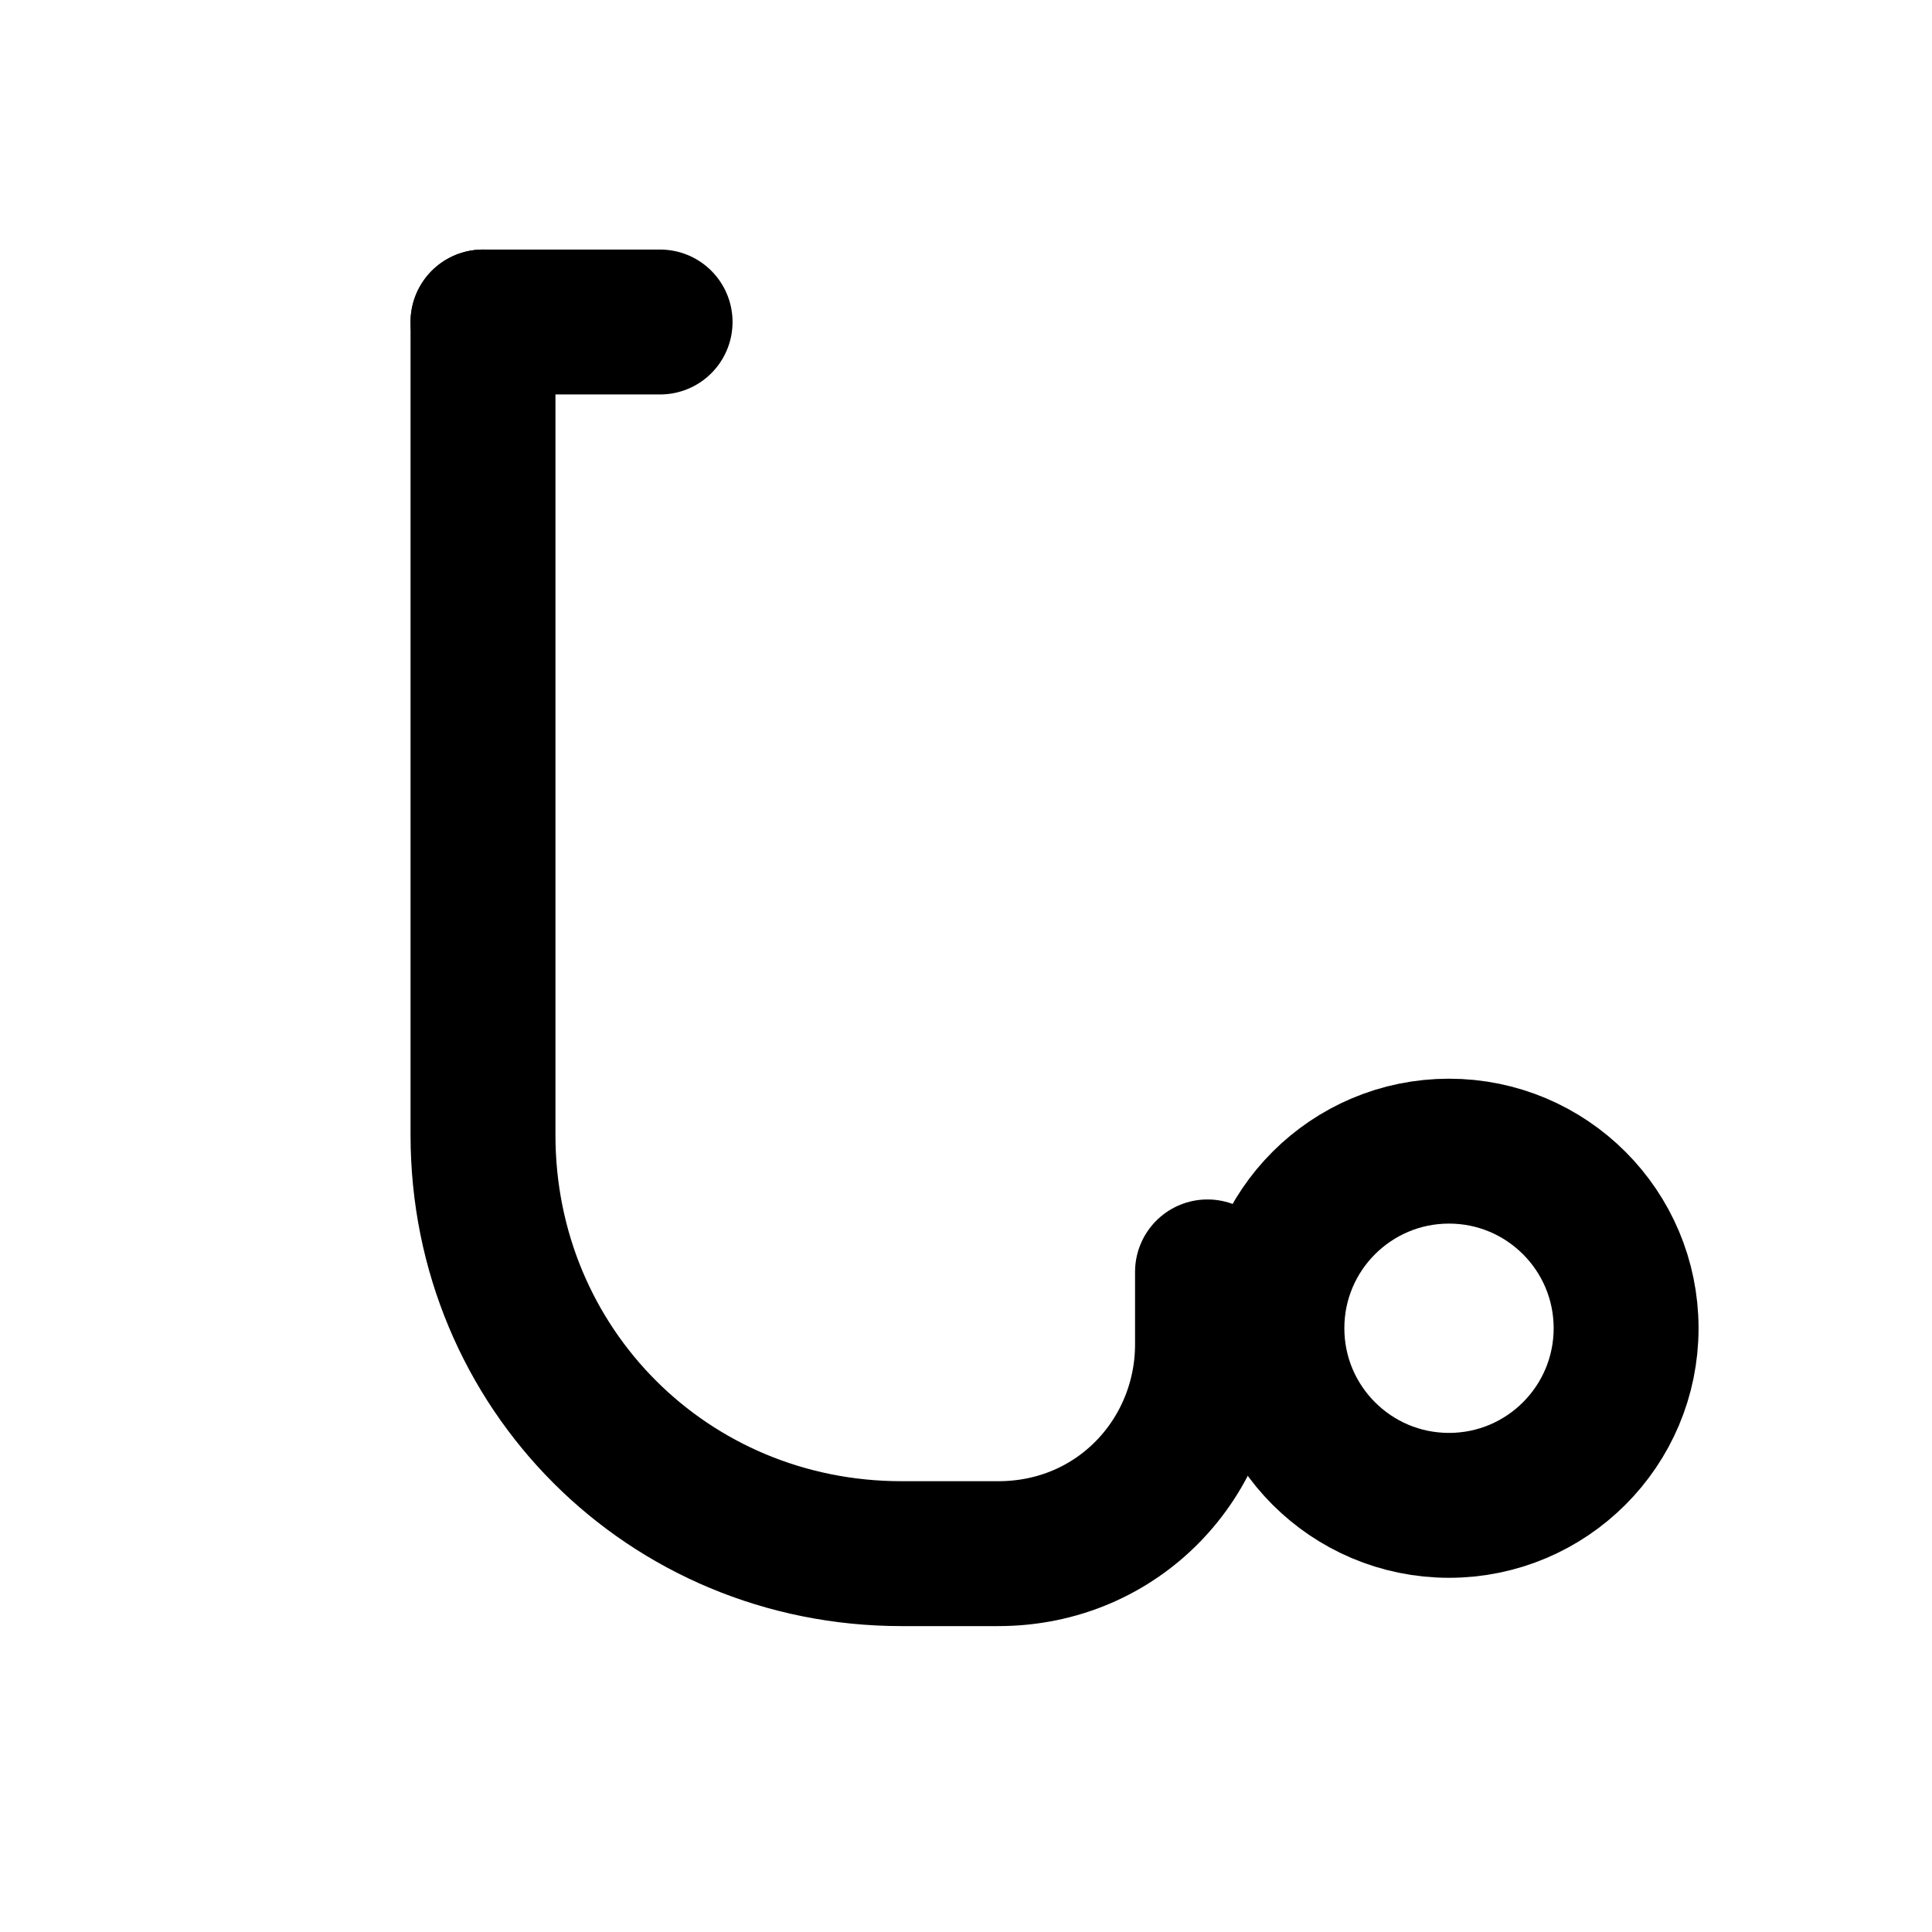
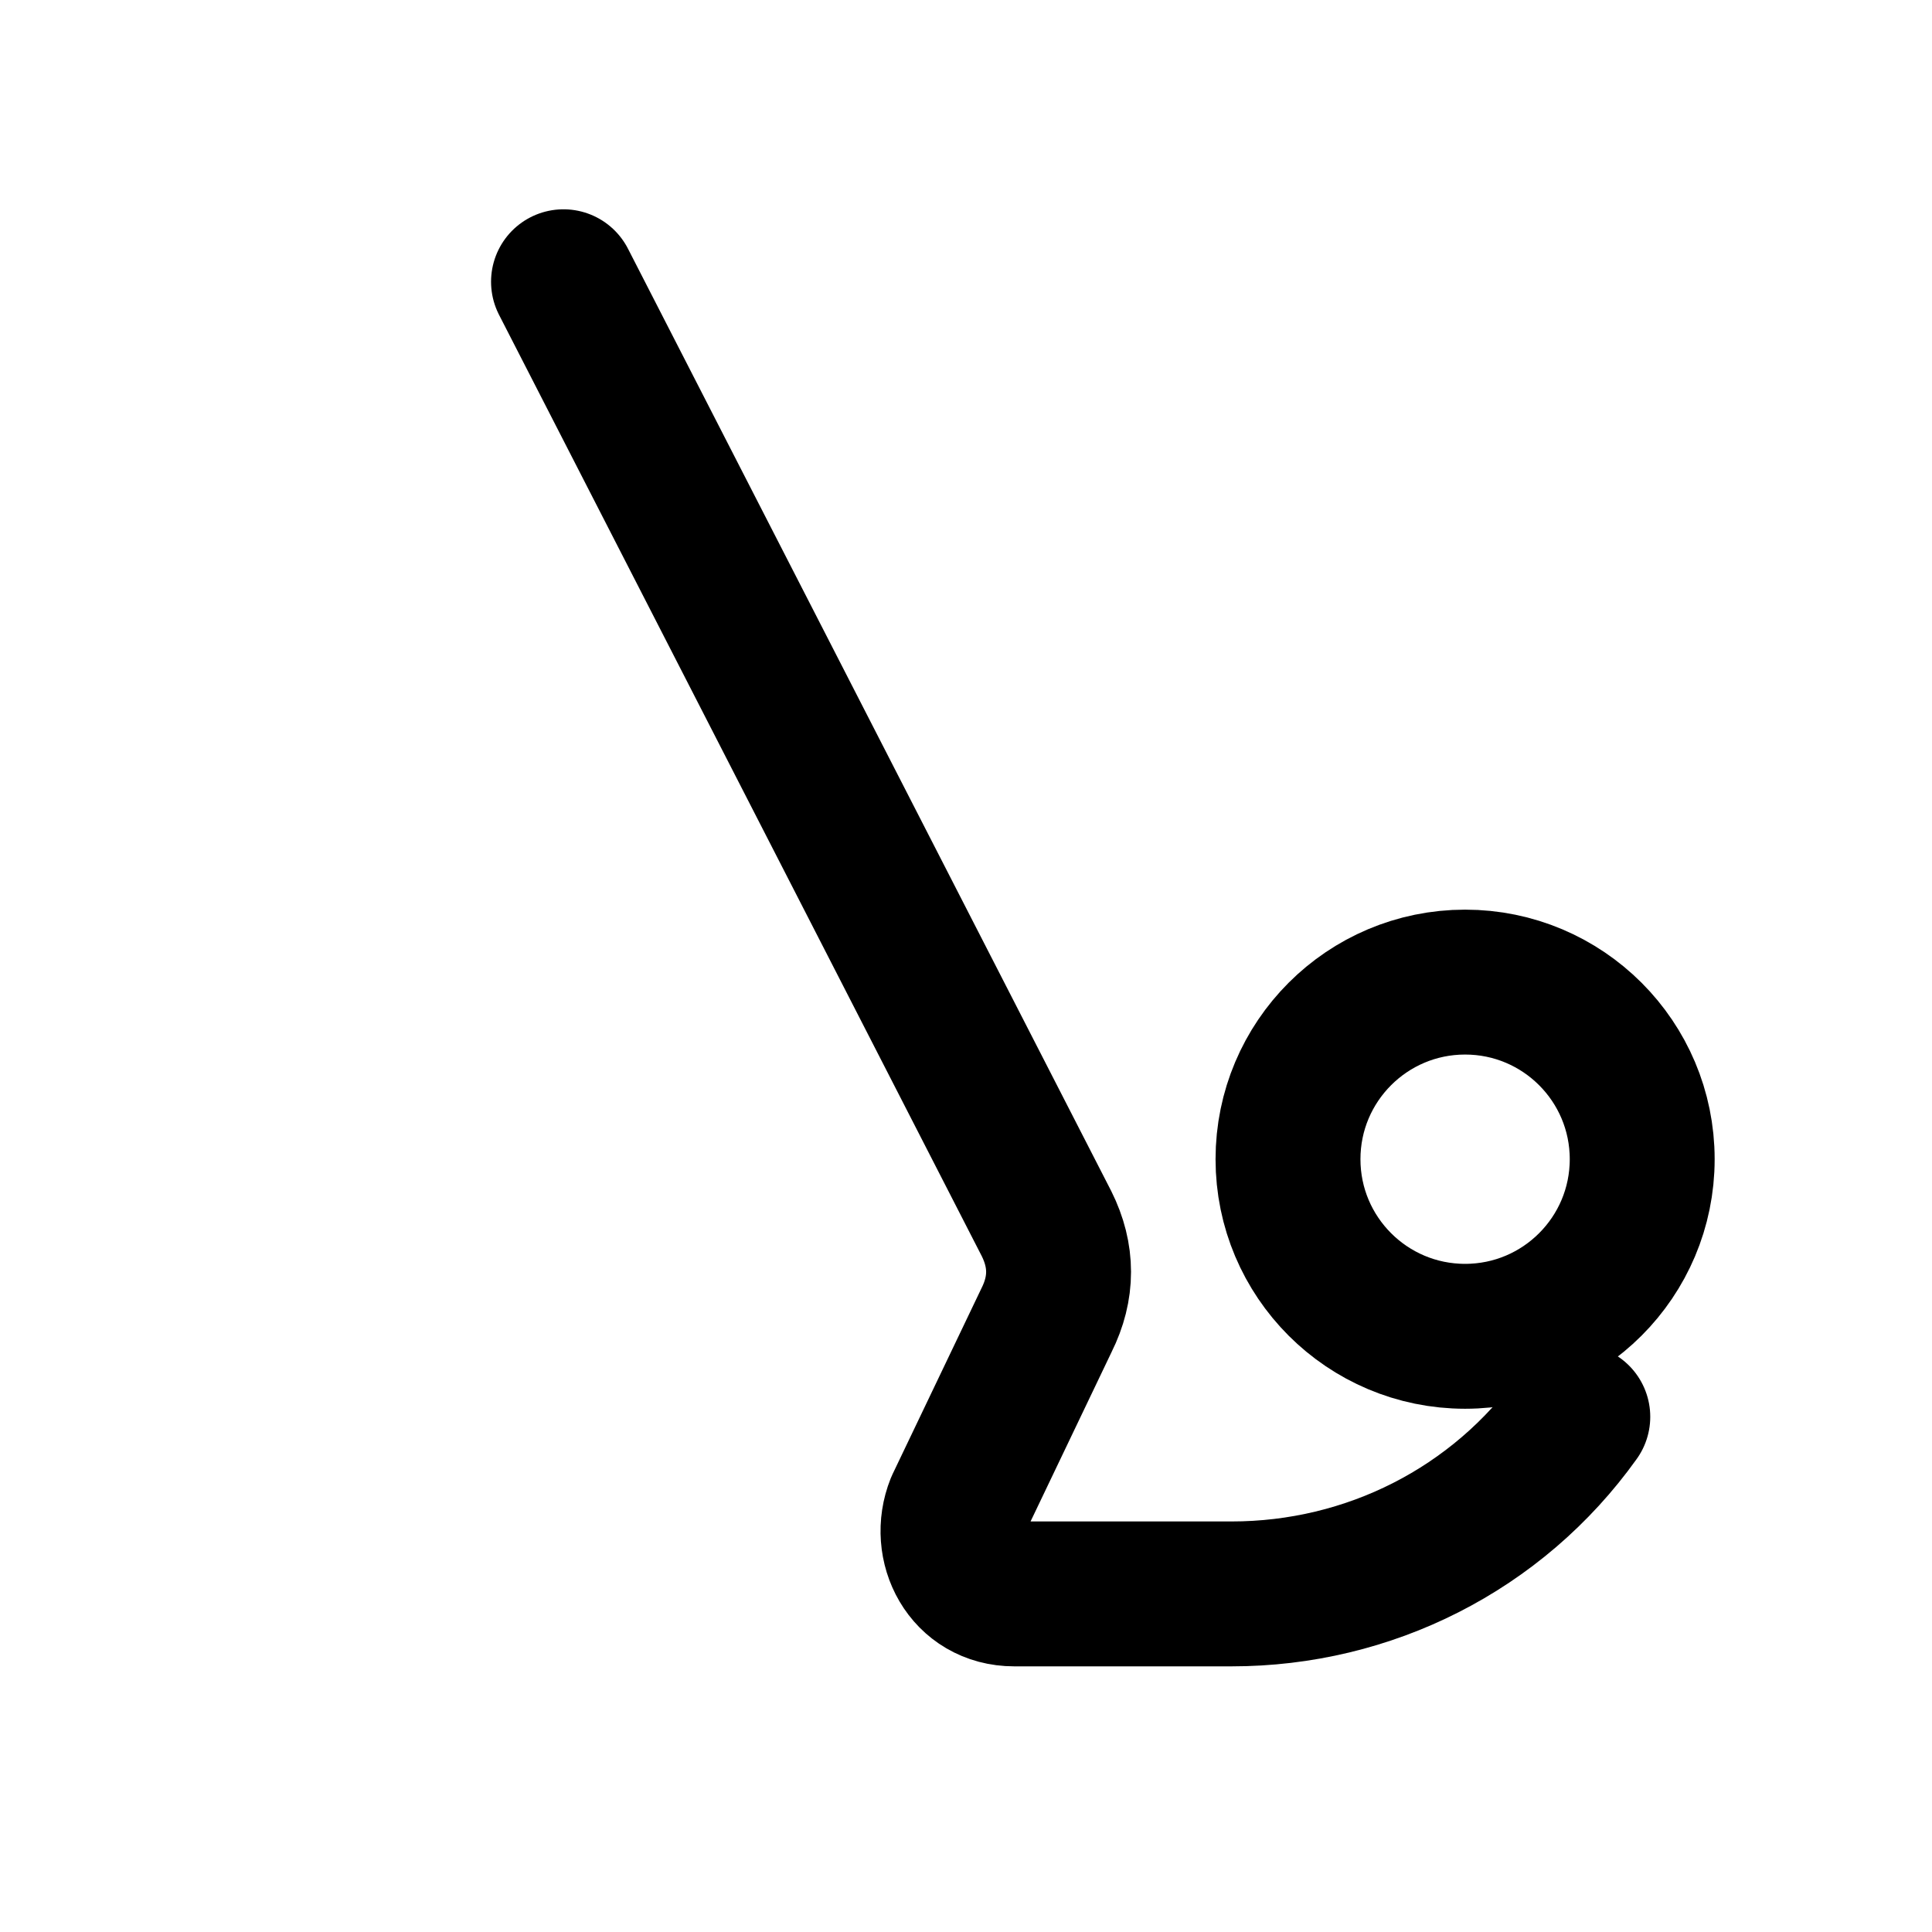
<svg xmlns="http://www.w3.org/2000/svg" viewBox="0 0 24 24">
  <g fill="none" stroke="currentColor" stroke-width="1.8" stroke-linecap="round" stroke-linejoin="round">
-     <path d="M6 4v10.1c0 2.9 2.3 5.2 5.2 5.2h1.2c1.5 0 2.6-1.2 2.6-2.6v-.9" />
-     <path d="M6 4h2.2" />
-     <circle cx="18" cy="16.5" r="2.2" />
+     <path d="m7 3.5 6 11.7c.2.4.2.8 0 1.2l-1.1 2.3c-.2.5.1 1.1.7 1.1h2.7c1.7 0 3.3-.8 4.3-2.2" />
+     <circle cx="18.2" cy="14.4" r="2.2" />
  </g>
</svg>
